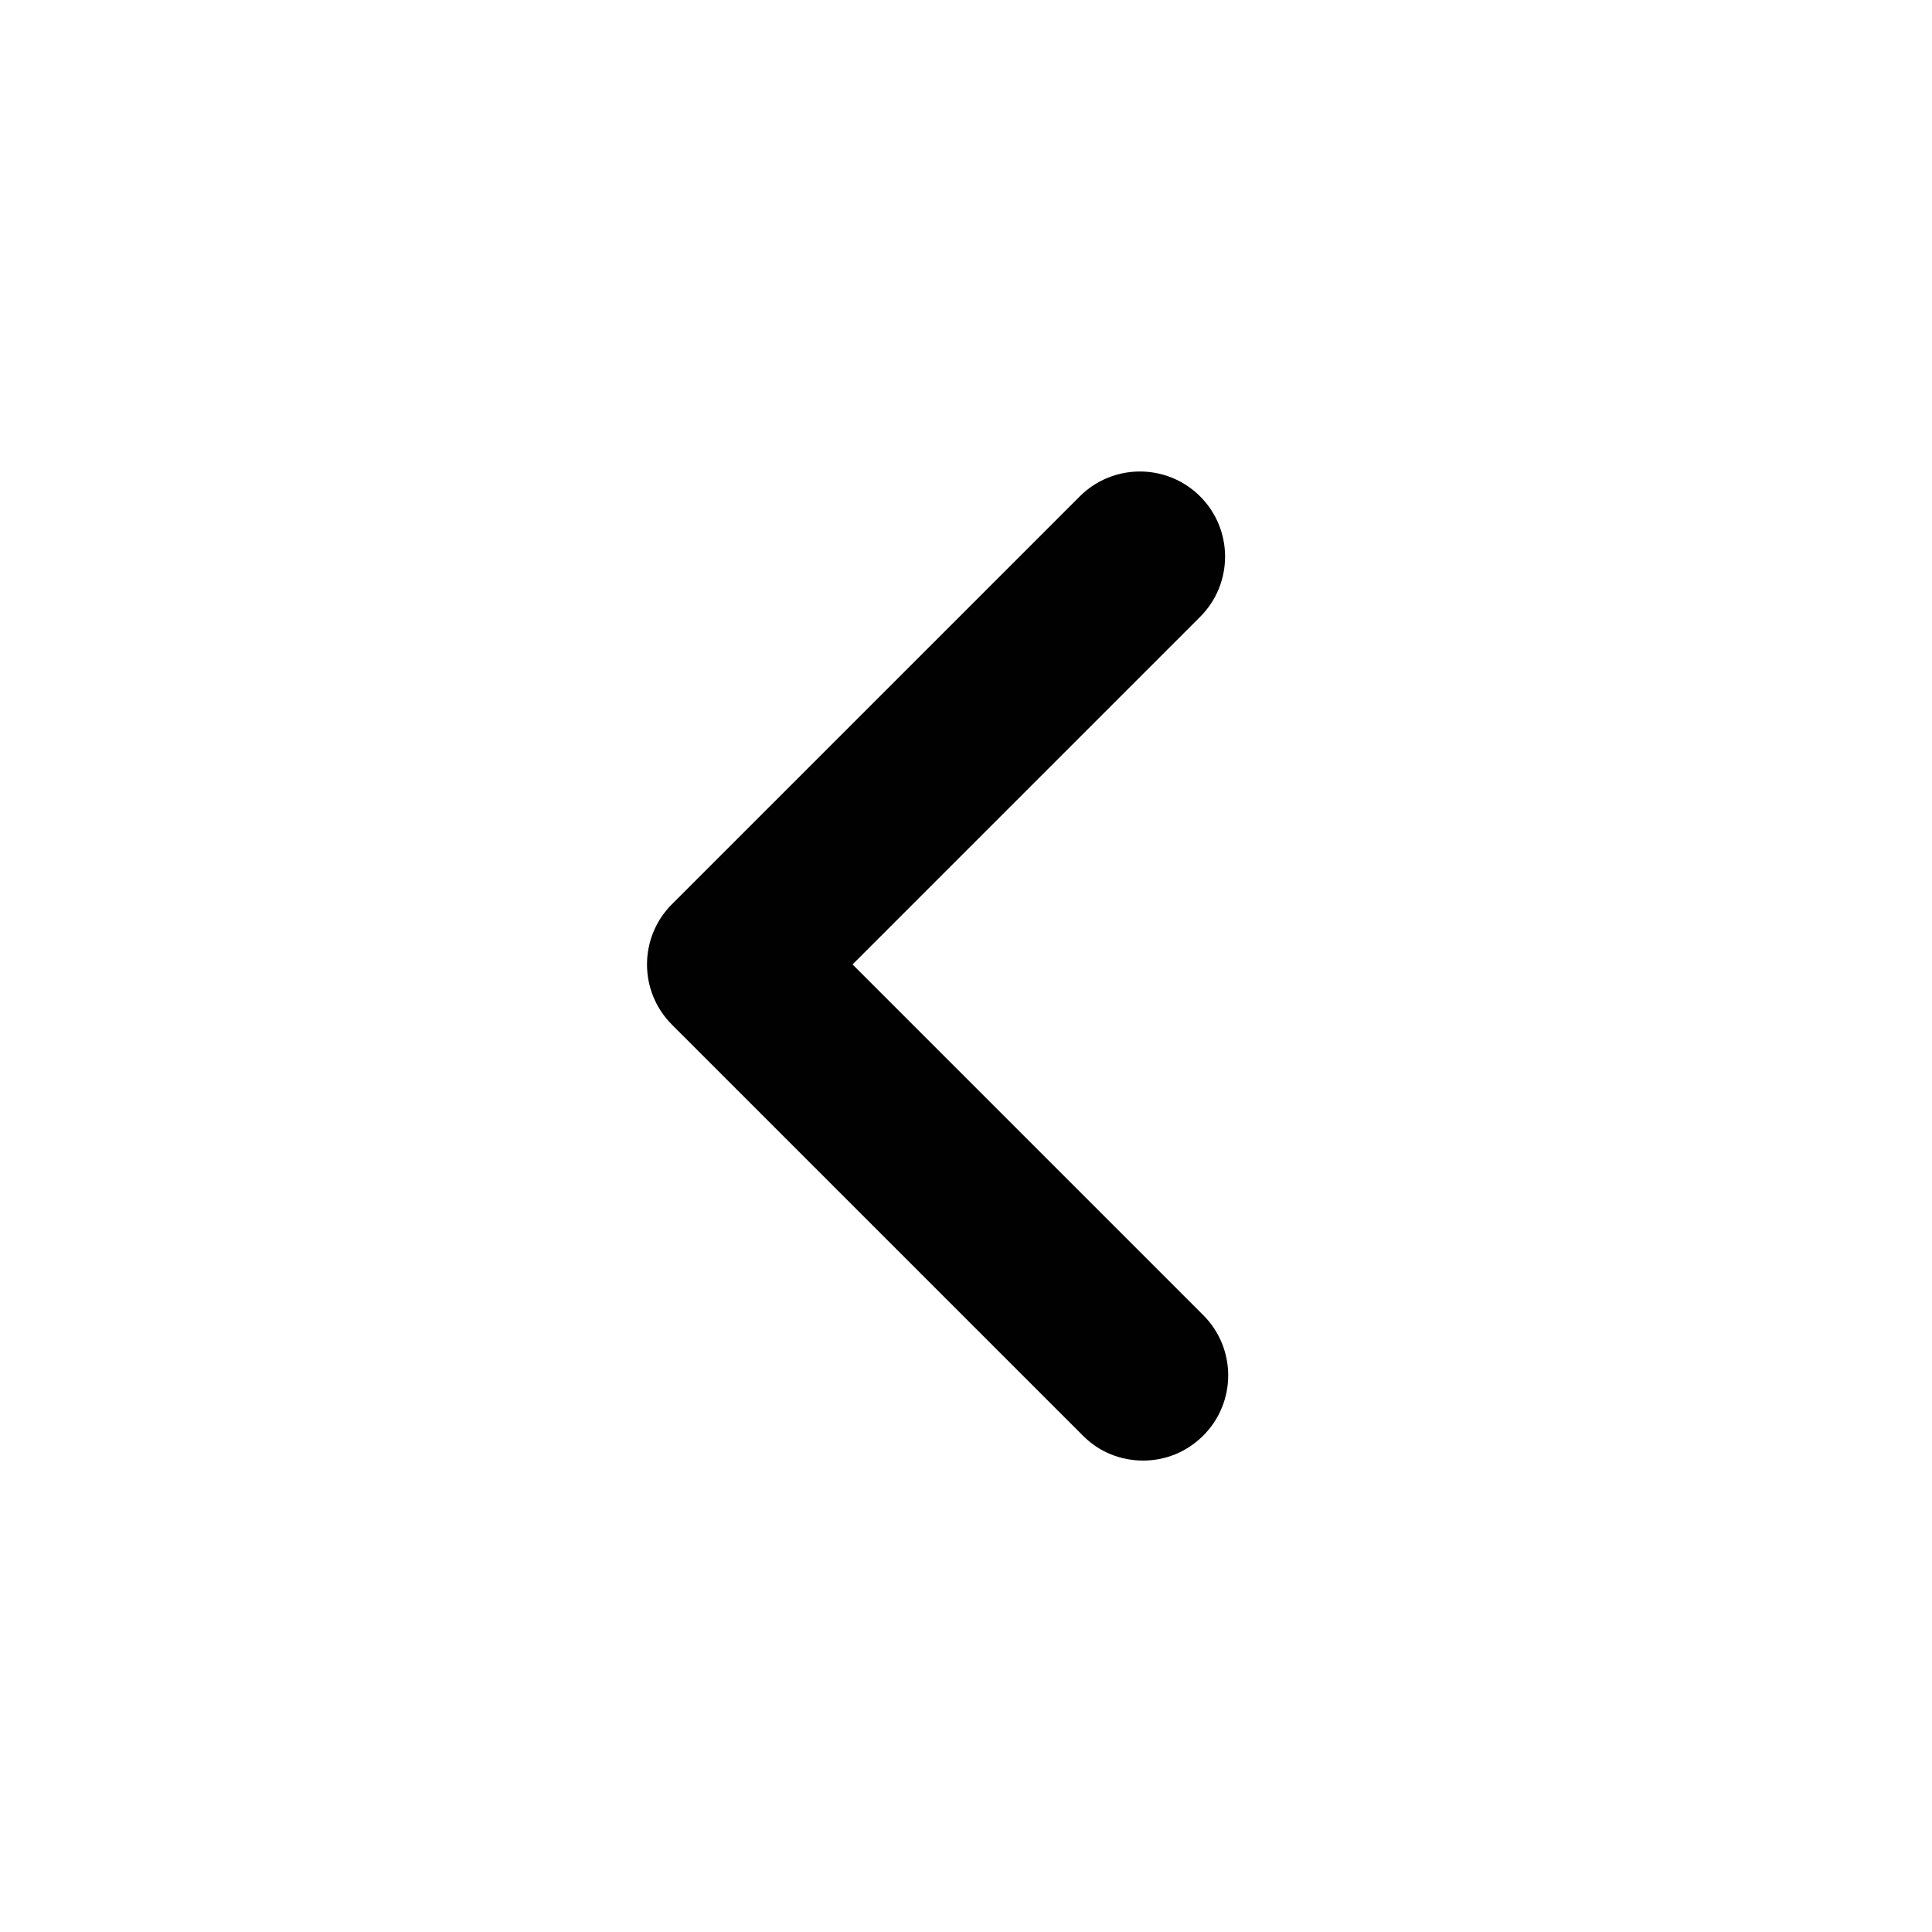
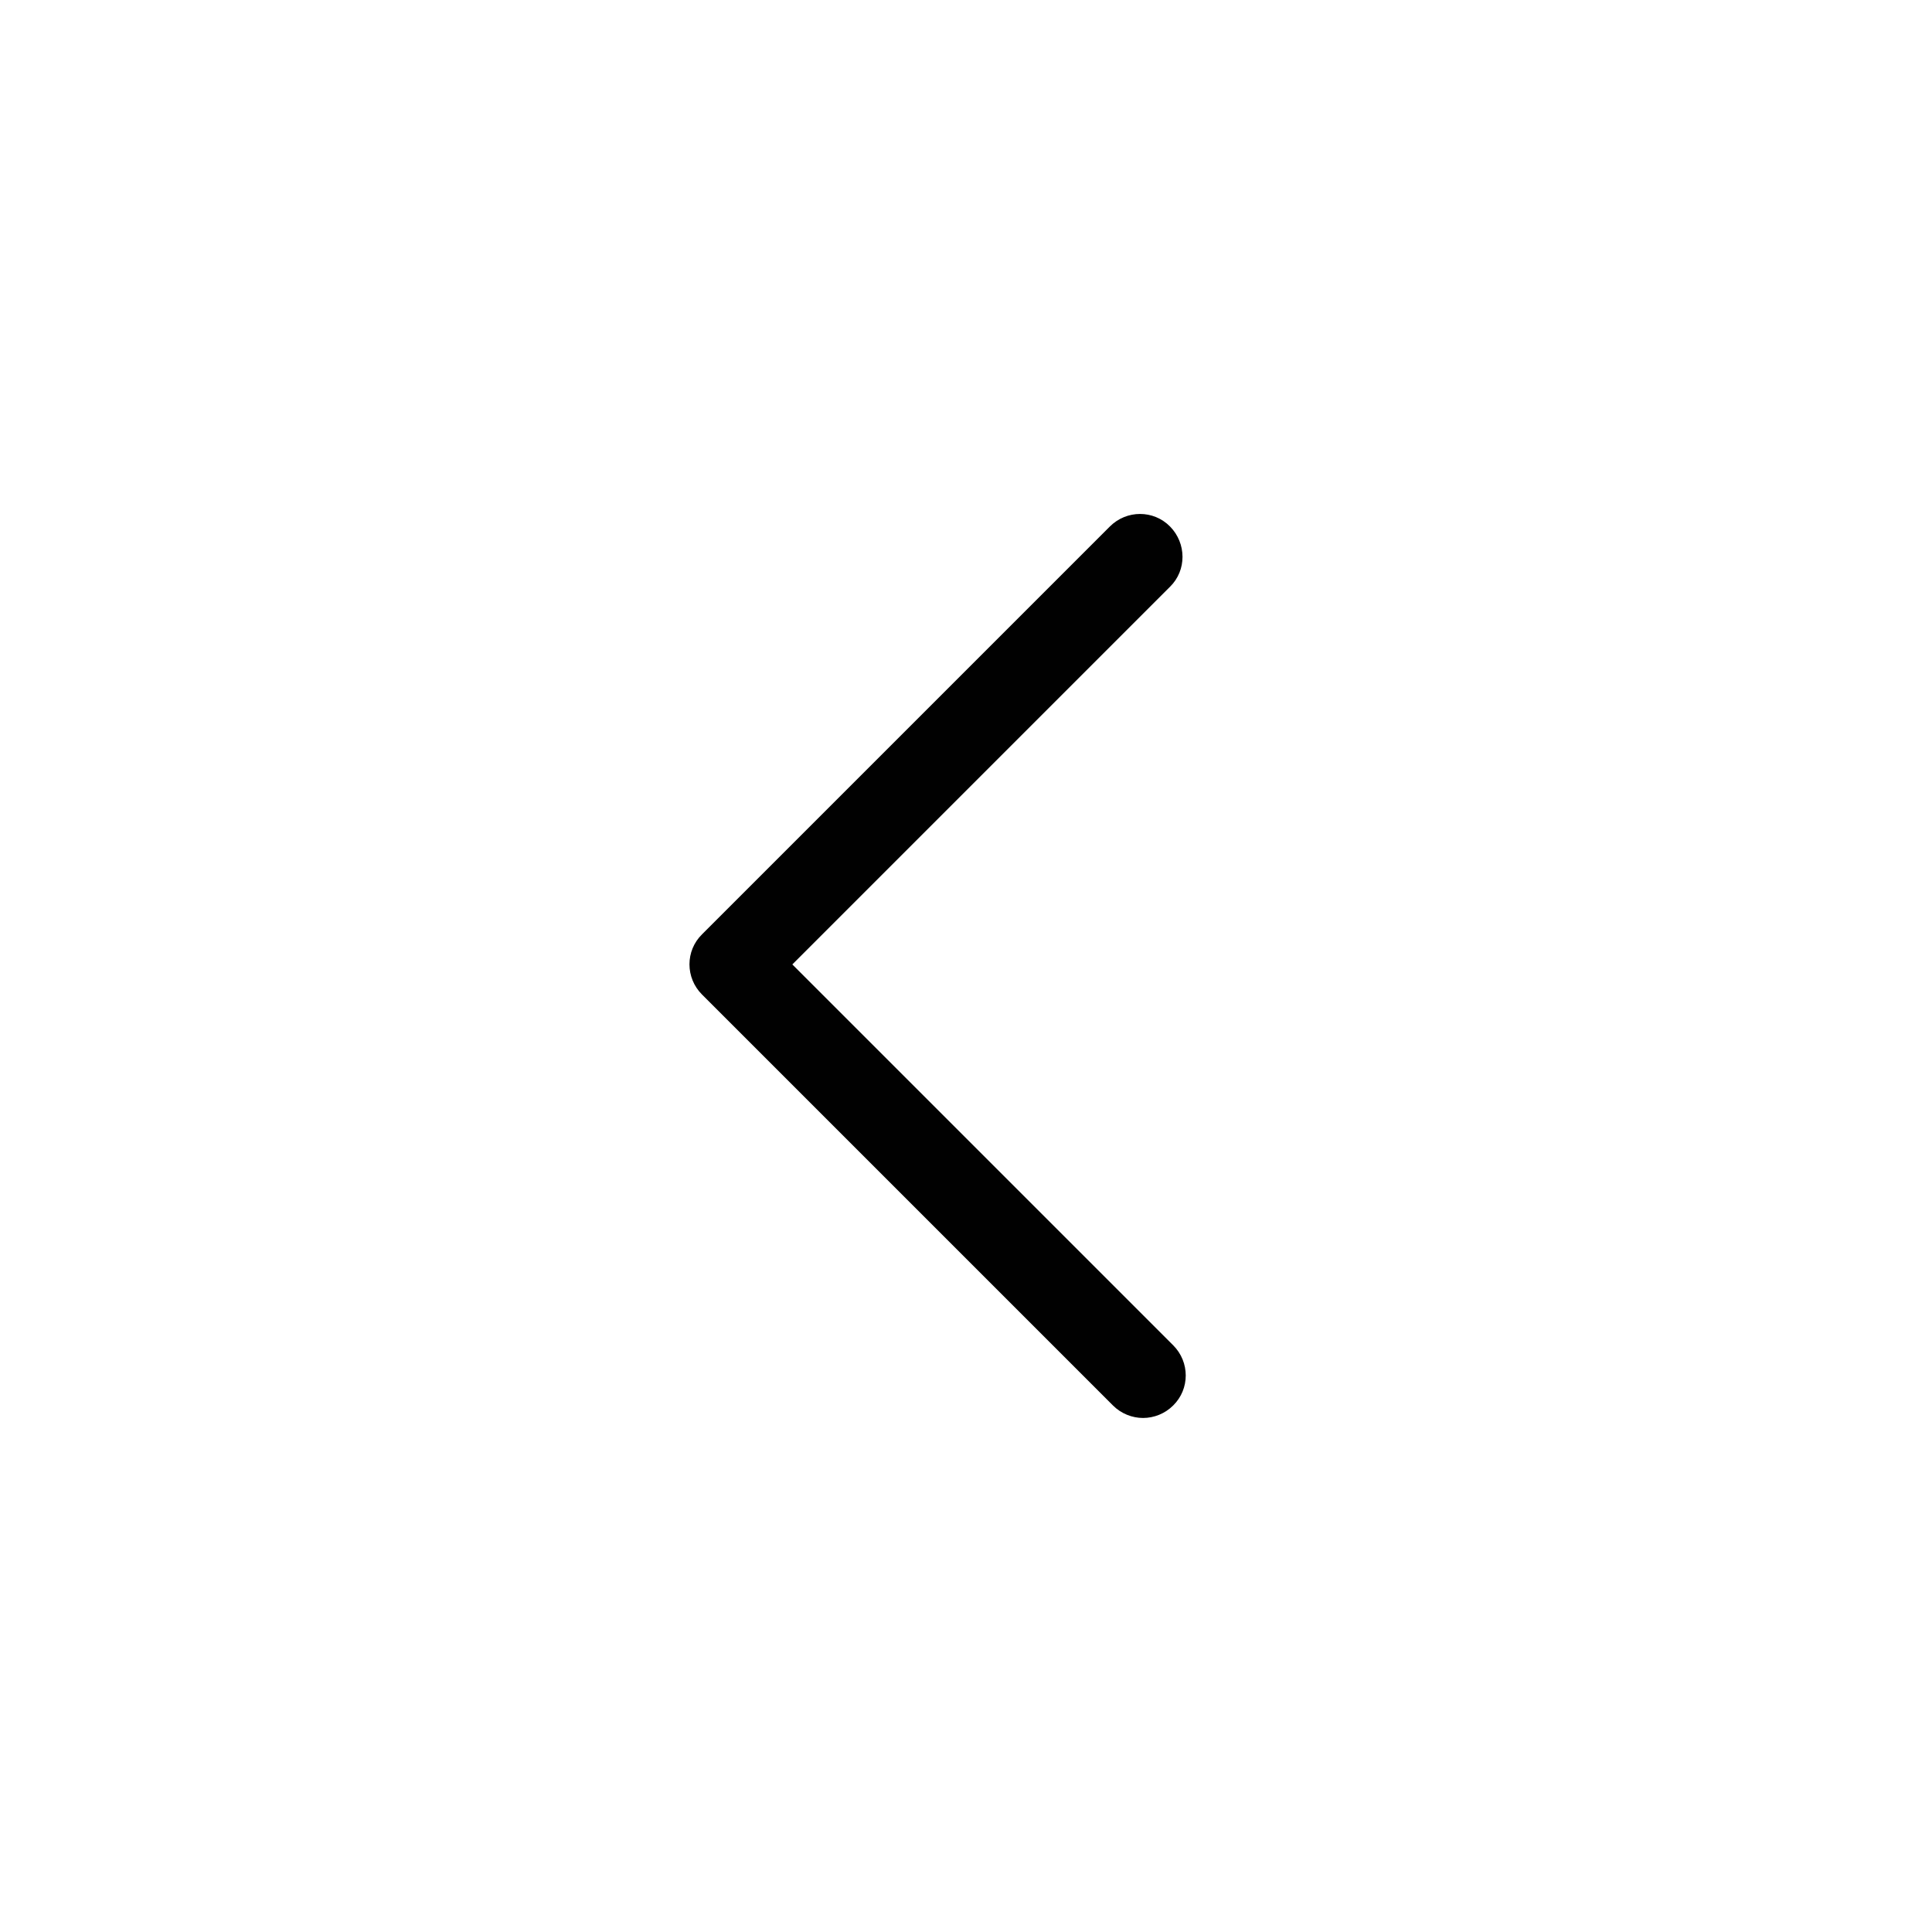
<svg xmlns="http://www.w3.org/2000/svg" id="Ebene_1" data-name="Ebene 1" viewBox="0 0 68.03 68.03">
  <defs>
    <style>
      .cls-1 {
        fill: #010101;
+         stroke-width: 0px;
      }
    </style>
  </defs>
-   <path class="cls-1" d="m40.25,51.43c-.77,0-1.54-.29-2.12-.88l-14.47-14.47c-1.17-1.17-1.17-3.07,0-4.24l14.36-14.36c1.17-1.17,3.07-1.17,4.24,0,1.17,1.17,1.17,3.07,0,4.24l-12.24,12.24,12.35,12.35c1.17,1.17,1.17,3.07,0,4.24-.59.59-1.35.88-2.12.88Z" />
+   <path class="cls-1" d="M40.25,49.93c-.38,0-.77-.15-1.06-.44l-14.47-14.47c-.59-.59-.59-1.54,0-2.12l14.36-14.36c.59-.59,1.54-.59,2.12,0s.59,1.54,0,2.12l-13.3,13.3,13.41,13.41c.59.59.59,1.54,0,2.12-.29.29-.68.44-1.06.44Z" />
</svg>
